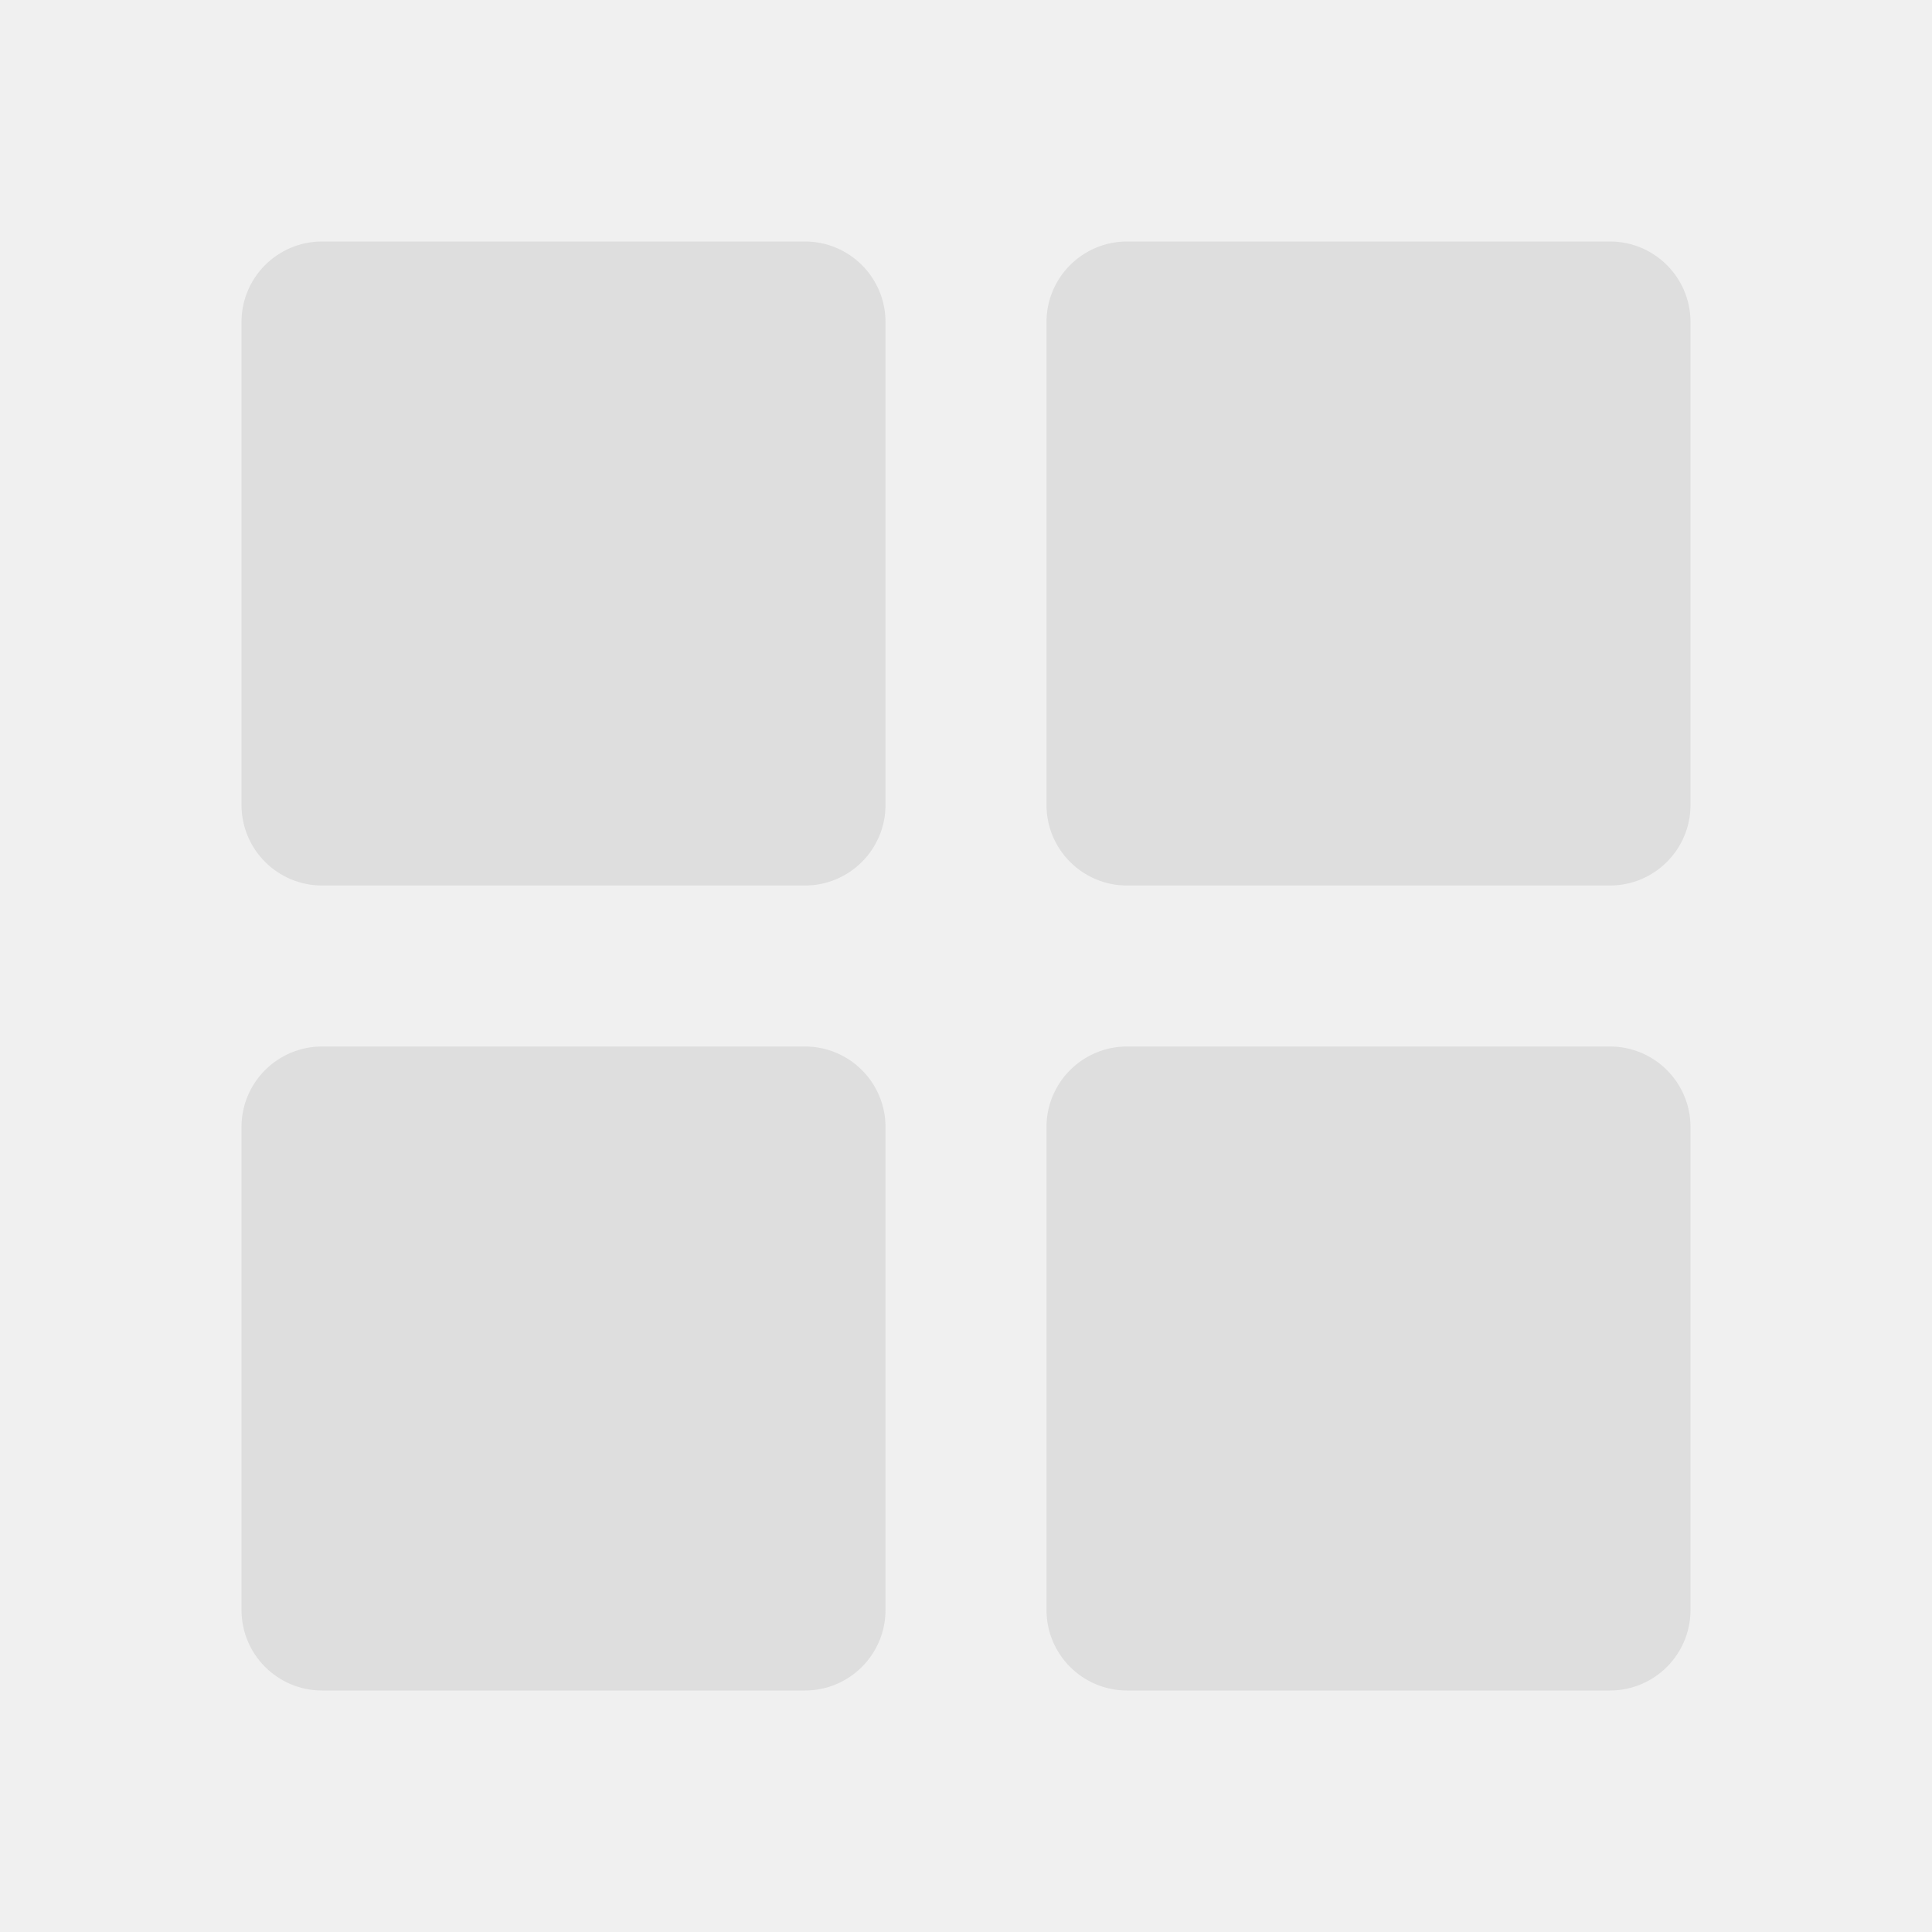
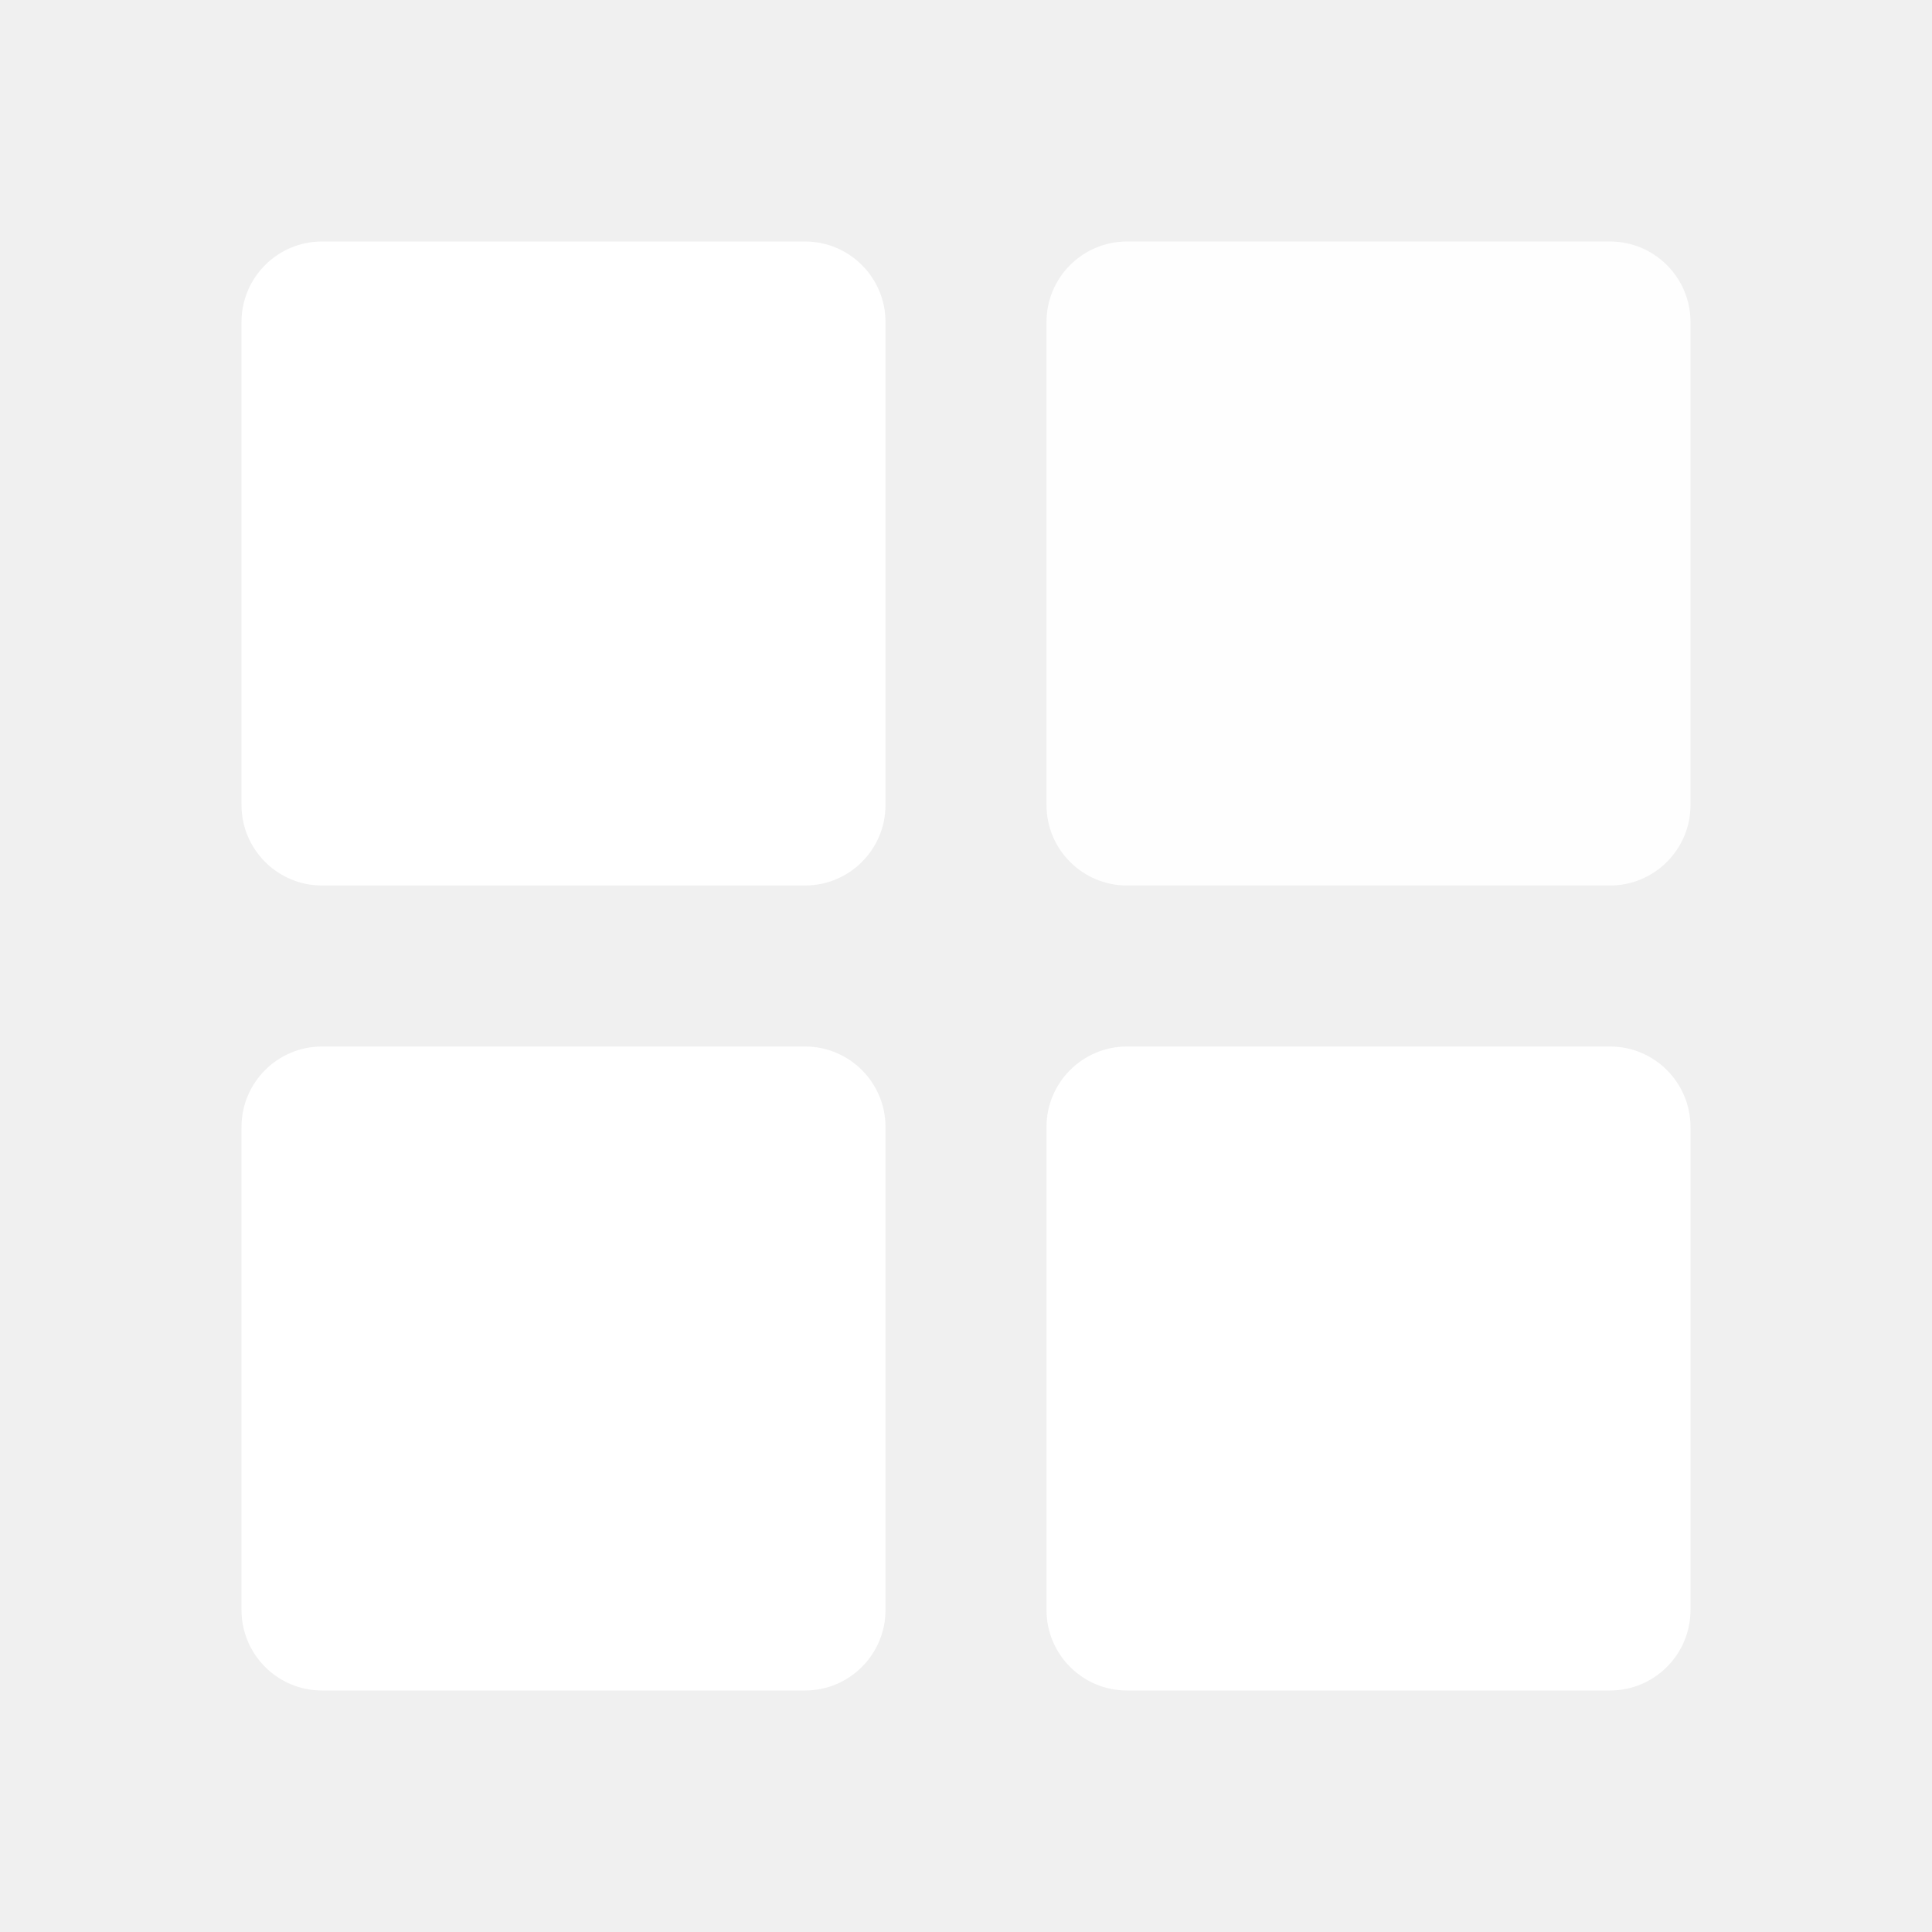
<svg xmlns="http://www.w3.org/2000/svg" width="24" height="24" viewBox="0 0 24 24" fill="none">
-   <path d="M3 4C3 3.448 3.448 3 4 3H10C10.552 3 11 3.448 11 4V10C11 10.552 10.552 11 10 11H4C3.448 11 3 10.552 3 10V4Z" fill="#DEDEDE" />
-   <path d="M13 4C13 3.448 13.448 3 14 3H20C20.552 3 21 3.448 21 4V10C21 10.552 20.552 11 20 11H14C13.448 11 13 10.552 13 10V4Z" fill="#DEDEDE" />
-   <path d="M13 14C13 13.448 13.448 13 14 13H20C20.552 13 21 13.448 21 14V20C21 20.552 20.552 21 20 21H14C13.448 21 13 20.552 13 20V14Z" fill="#DEDEDE" />
-   <path d="M3 14C3 13.448 3.448 13 4 13H10C10.552 13 11 13.448 11 14V20C11 20.552 10.552 21 10 21H4C3.448 21 3 20.552 3 20V14Z" fill="#DEDEDE" />
+   <g>
+     <path d="M3 4C3 3.448 3.448 3 4 3H10C10.552 3 11 3.448 11 4V10C11 10.552 10.552 11 10 11H4C3.448 11 3 10.552 3 10V4Z" fill="#fff" />
+     <path d="M13 4C13 3.448 13.448 3 14 3H20C20.552 3 21 3.448 21 4V10C21 10.552 20.552 11 20 11H14C13.448 11 13 10.552 13 10V4Z" fill="#fffE" />
+     <path d="M13 14C13 13.448 13.448 13 14 13H20C20.552 13 21 13.448 21 14V20C21 20.552 20.552 21 20 21H14C13.448 21 13 20.552 13 20V14Z" fill="#fff" />
+     <path d="M3 14C3 13.448 3.448 13 4 13H10C10.552 13 11 13.448 11 14V20C11 20.552 10.552 21 10 21H4C3.448 21 3 20.552 3 20V14Z" fill="#fff" />
+   </g>
</svg>
